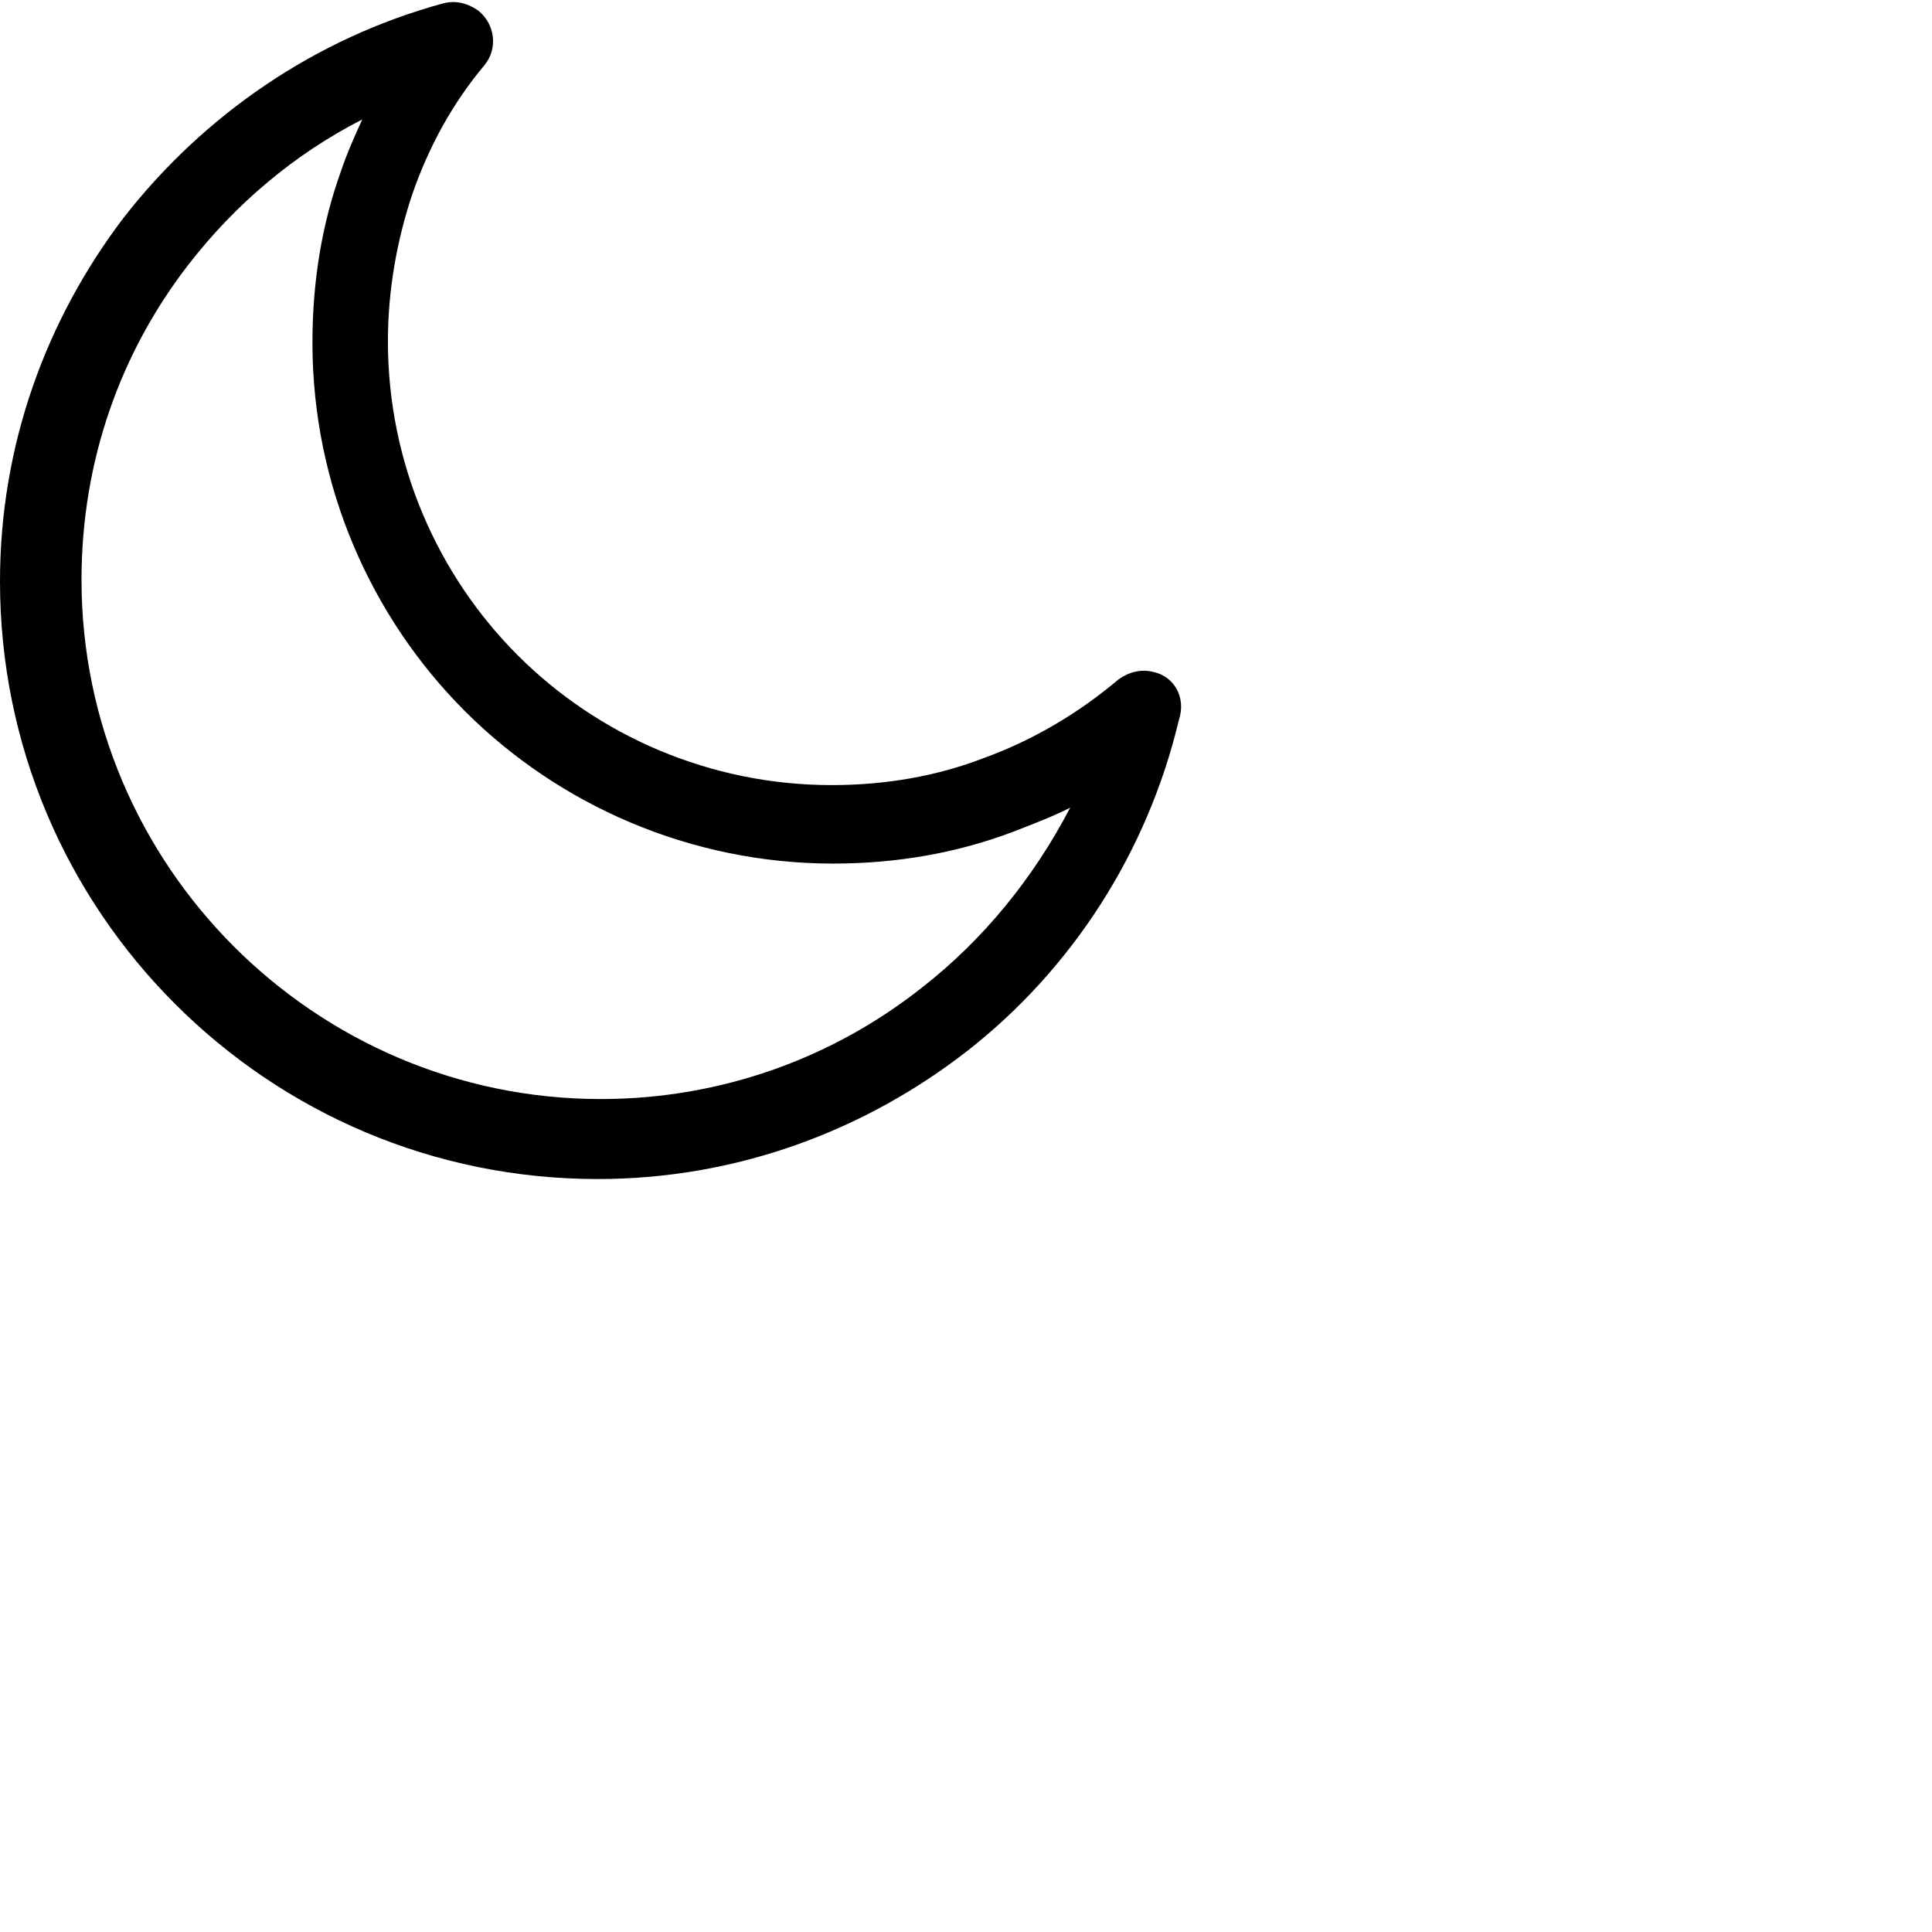
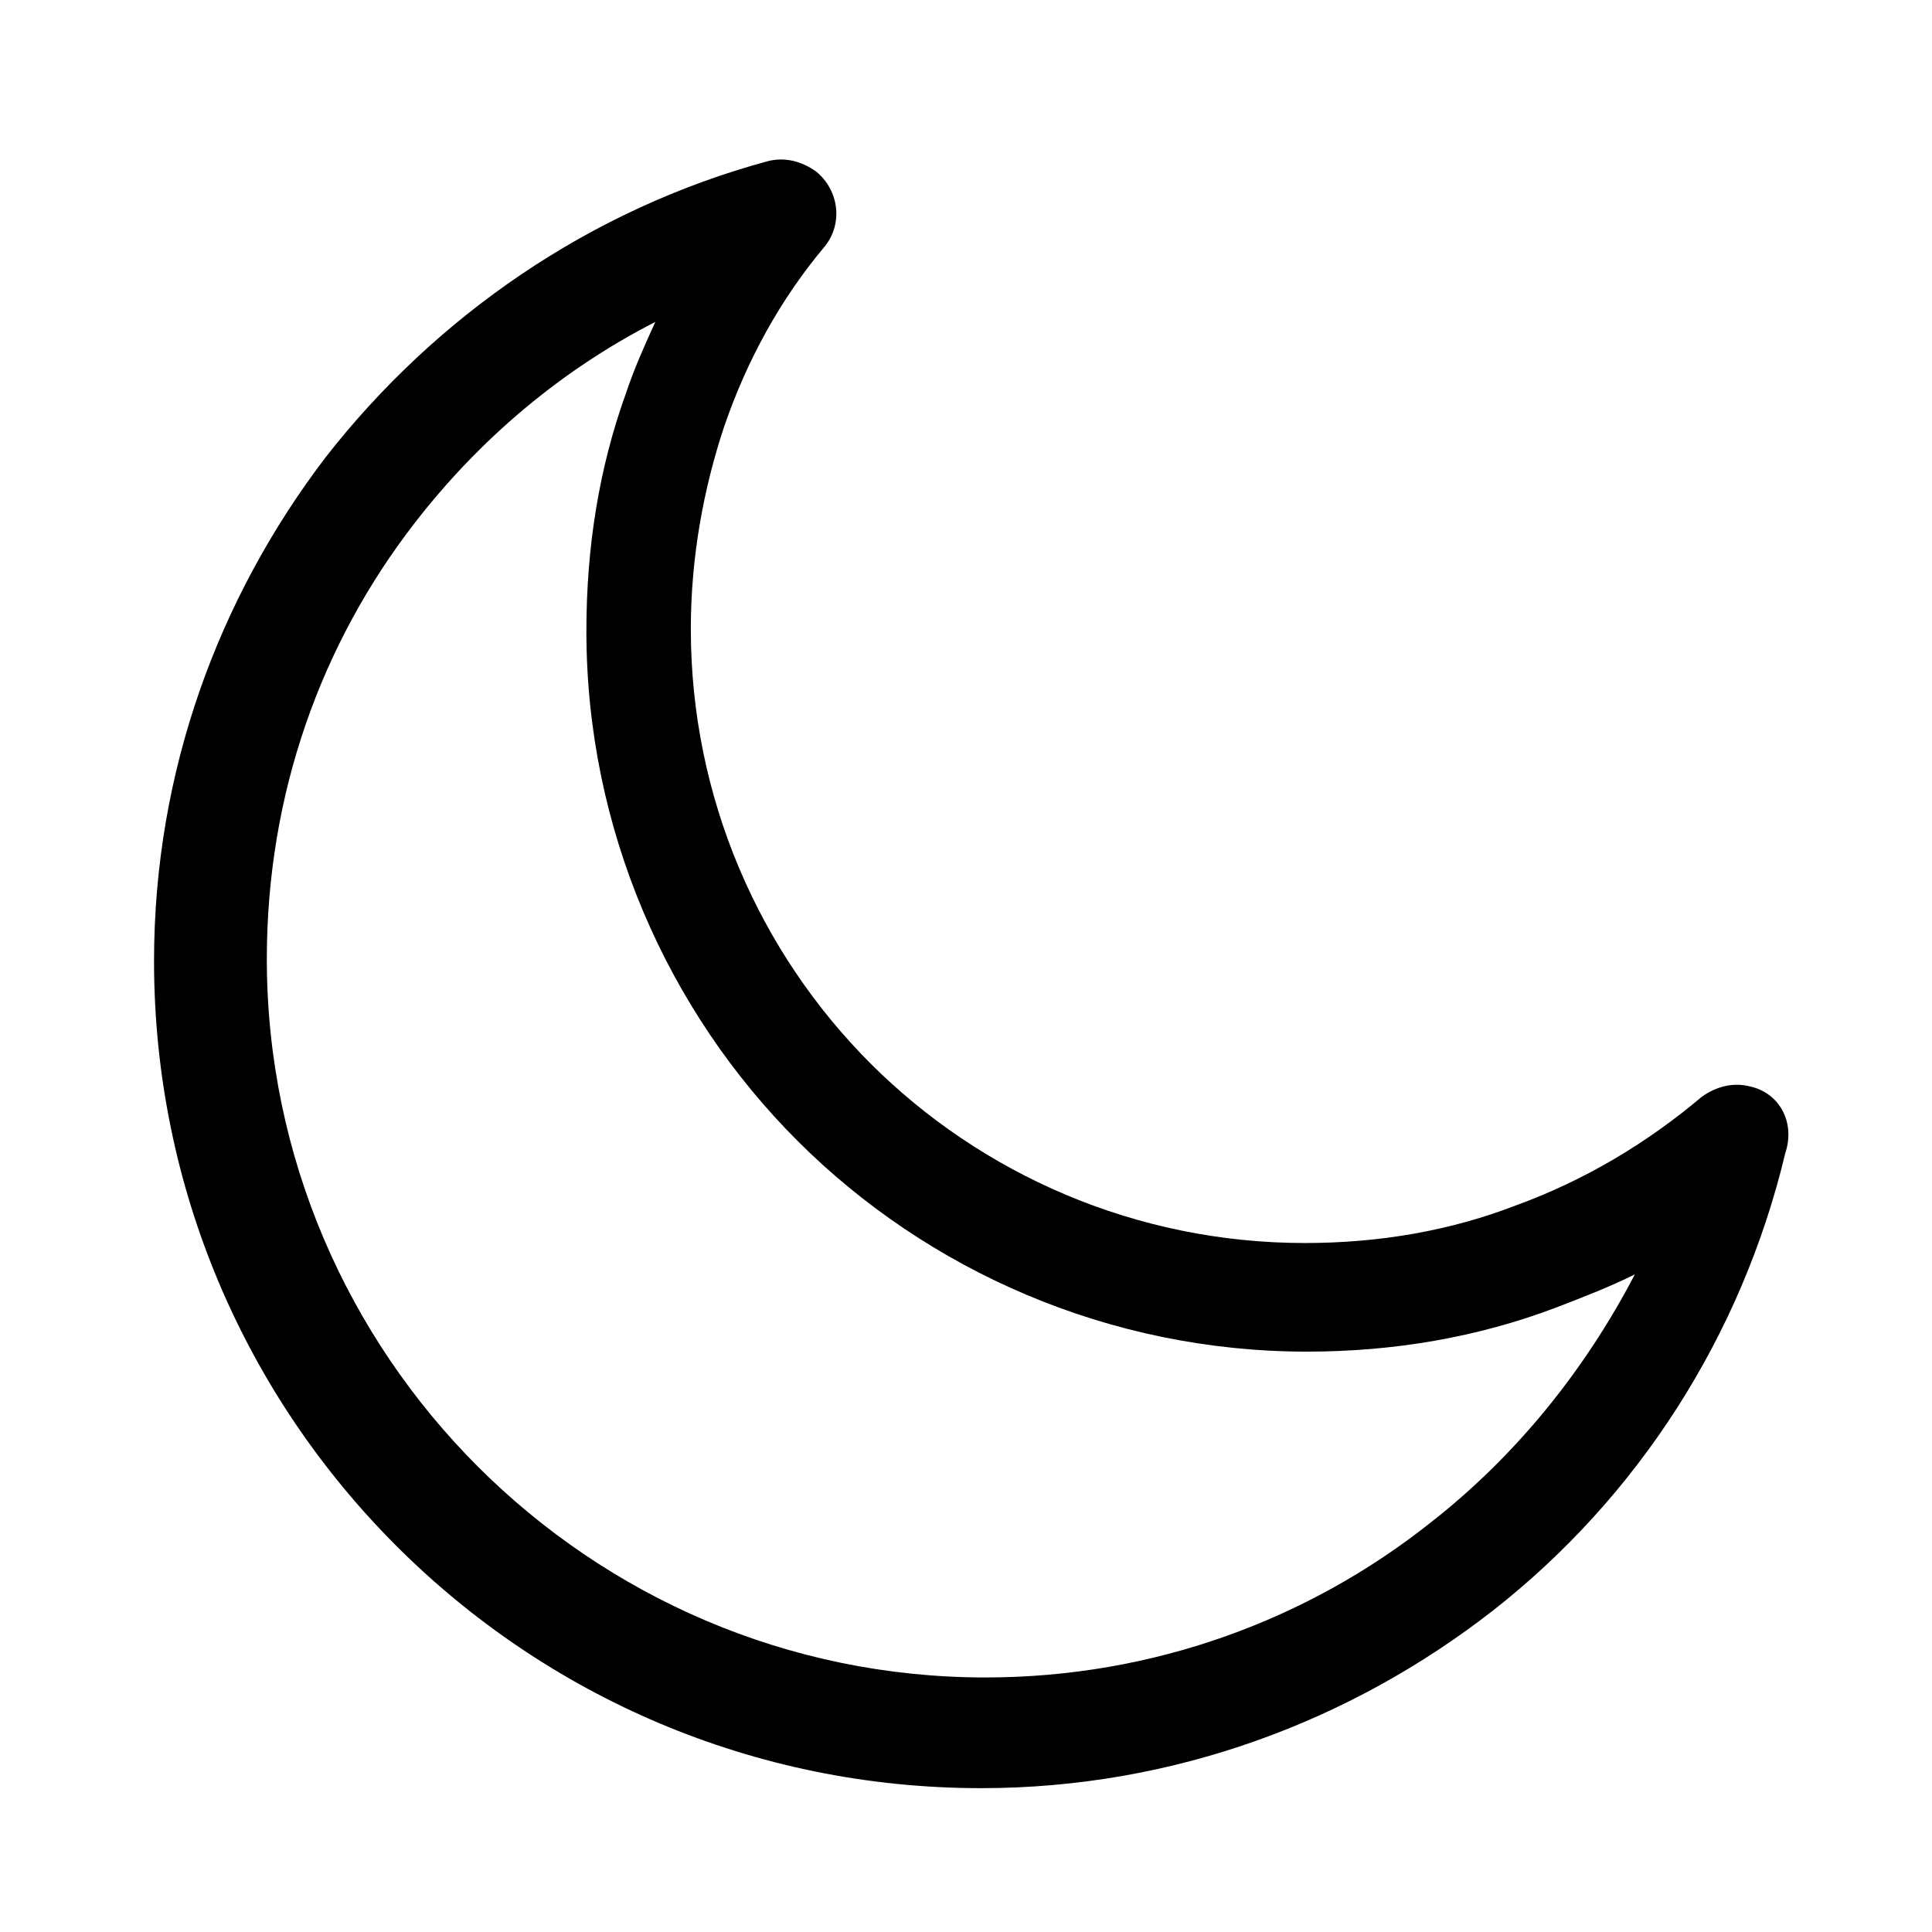
- <svg xmlns="http://www.w3.org/2000/svg" version="1.1" id="Capa_1" x="0px" y="0px" enable-background="new 0 0 511.99 511.99" height="120" viewBox="0 0 511.99 511.99" width="120" xml:space="preserve">
+ <svg xmlns="http://www.w3.org/2000/svg" version="1.1" id="Capa_1" x="0px" y="0px" enable-background="new 0 0 511.99 511.99" height="80" viewBox="0 -30 311 370" width="80" xml:space="preserve">
  <g>
    <g>
      <path d="M305.6,178.053c-3.2-0.8-6.4,0-9.2,2c-10.4,8.8-22.4,16-35.6,20.8c-12.4,4.8-26,7.2-40.4,7.2c-32.4,0-62-13.2-83.2-34.4    c-21.2-21.2-34.4-50.8-34.4-83.2c0-13.6,2.4-26.8,6.4-38.8c4.4-12.8,10.8-24.4,19.2-34.4c3.6-4.4,2.8-10.8-1.6-14.4    c-2.8-2-6-2.8-9.2-2c-34,9.2-63.6,29.6-84.8,56.8c-20.4,26.8-32.8,60-32.8,96.4c0,43.6,17.6,83.2,46.4,112s68.4,46.4,112,46.4    c36.8,0,70.8-12.8,98-34c27.6-21.6,47.6-52.4,56-87.6C314.4,184.853,311.2,179.253,305.6,178.053z M244.4,261.653    c-23.2,18.4-52.8,29.6-85.2,29.6c-38,0-72.4-15.6-97.2-40.4c-24.8-24.8-40.4-59.2-40.4-97.2c0-31.6,10.4-60.4,28.4-83.6    c12.4-16,28-29.2,46-38.4c-2,4.4-4,8.8-5.6,13.6c-5.2,14.4-7.6,29.6-7.6,45.6c0,38,15.6,72.8,40.4,97.6s59.6,40.4,97.6,40.4    c16.8,0,32.8-2.8,47.6-8.4c5.2-2,10.4-4,15.2-6.4C274,232.453,260.8,248.853,244.4,261.653z" />
    </g>
  </g>
  <g>
</g>
  <g>
</g>
  <g>
</g>
  <g>
</g>
  <g>
</g>
  <g>
</g>
  <g>
</g>
  <g>
</g>
  <g>
</g>
  <g>
</g>
  <g>
</g>
  <g>
</g>
  <g>
</g>
  <g>
</g>
  <g>
</g>
</svg>
